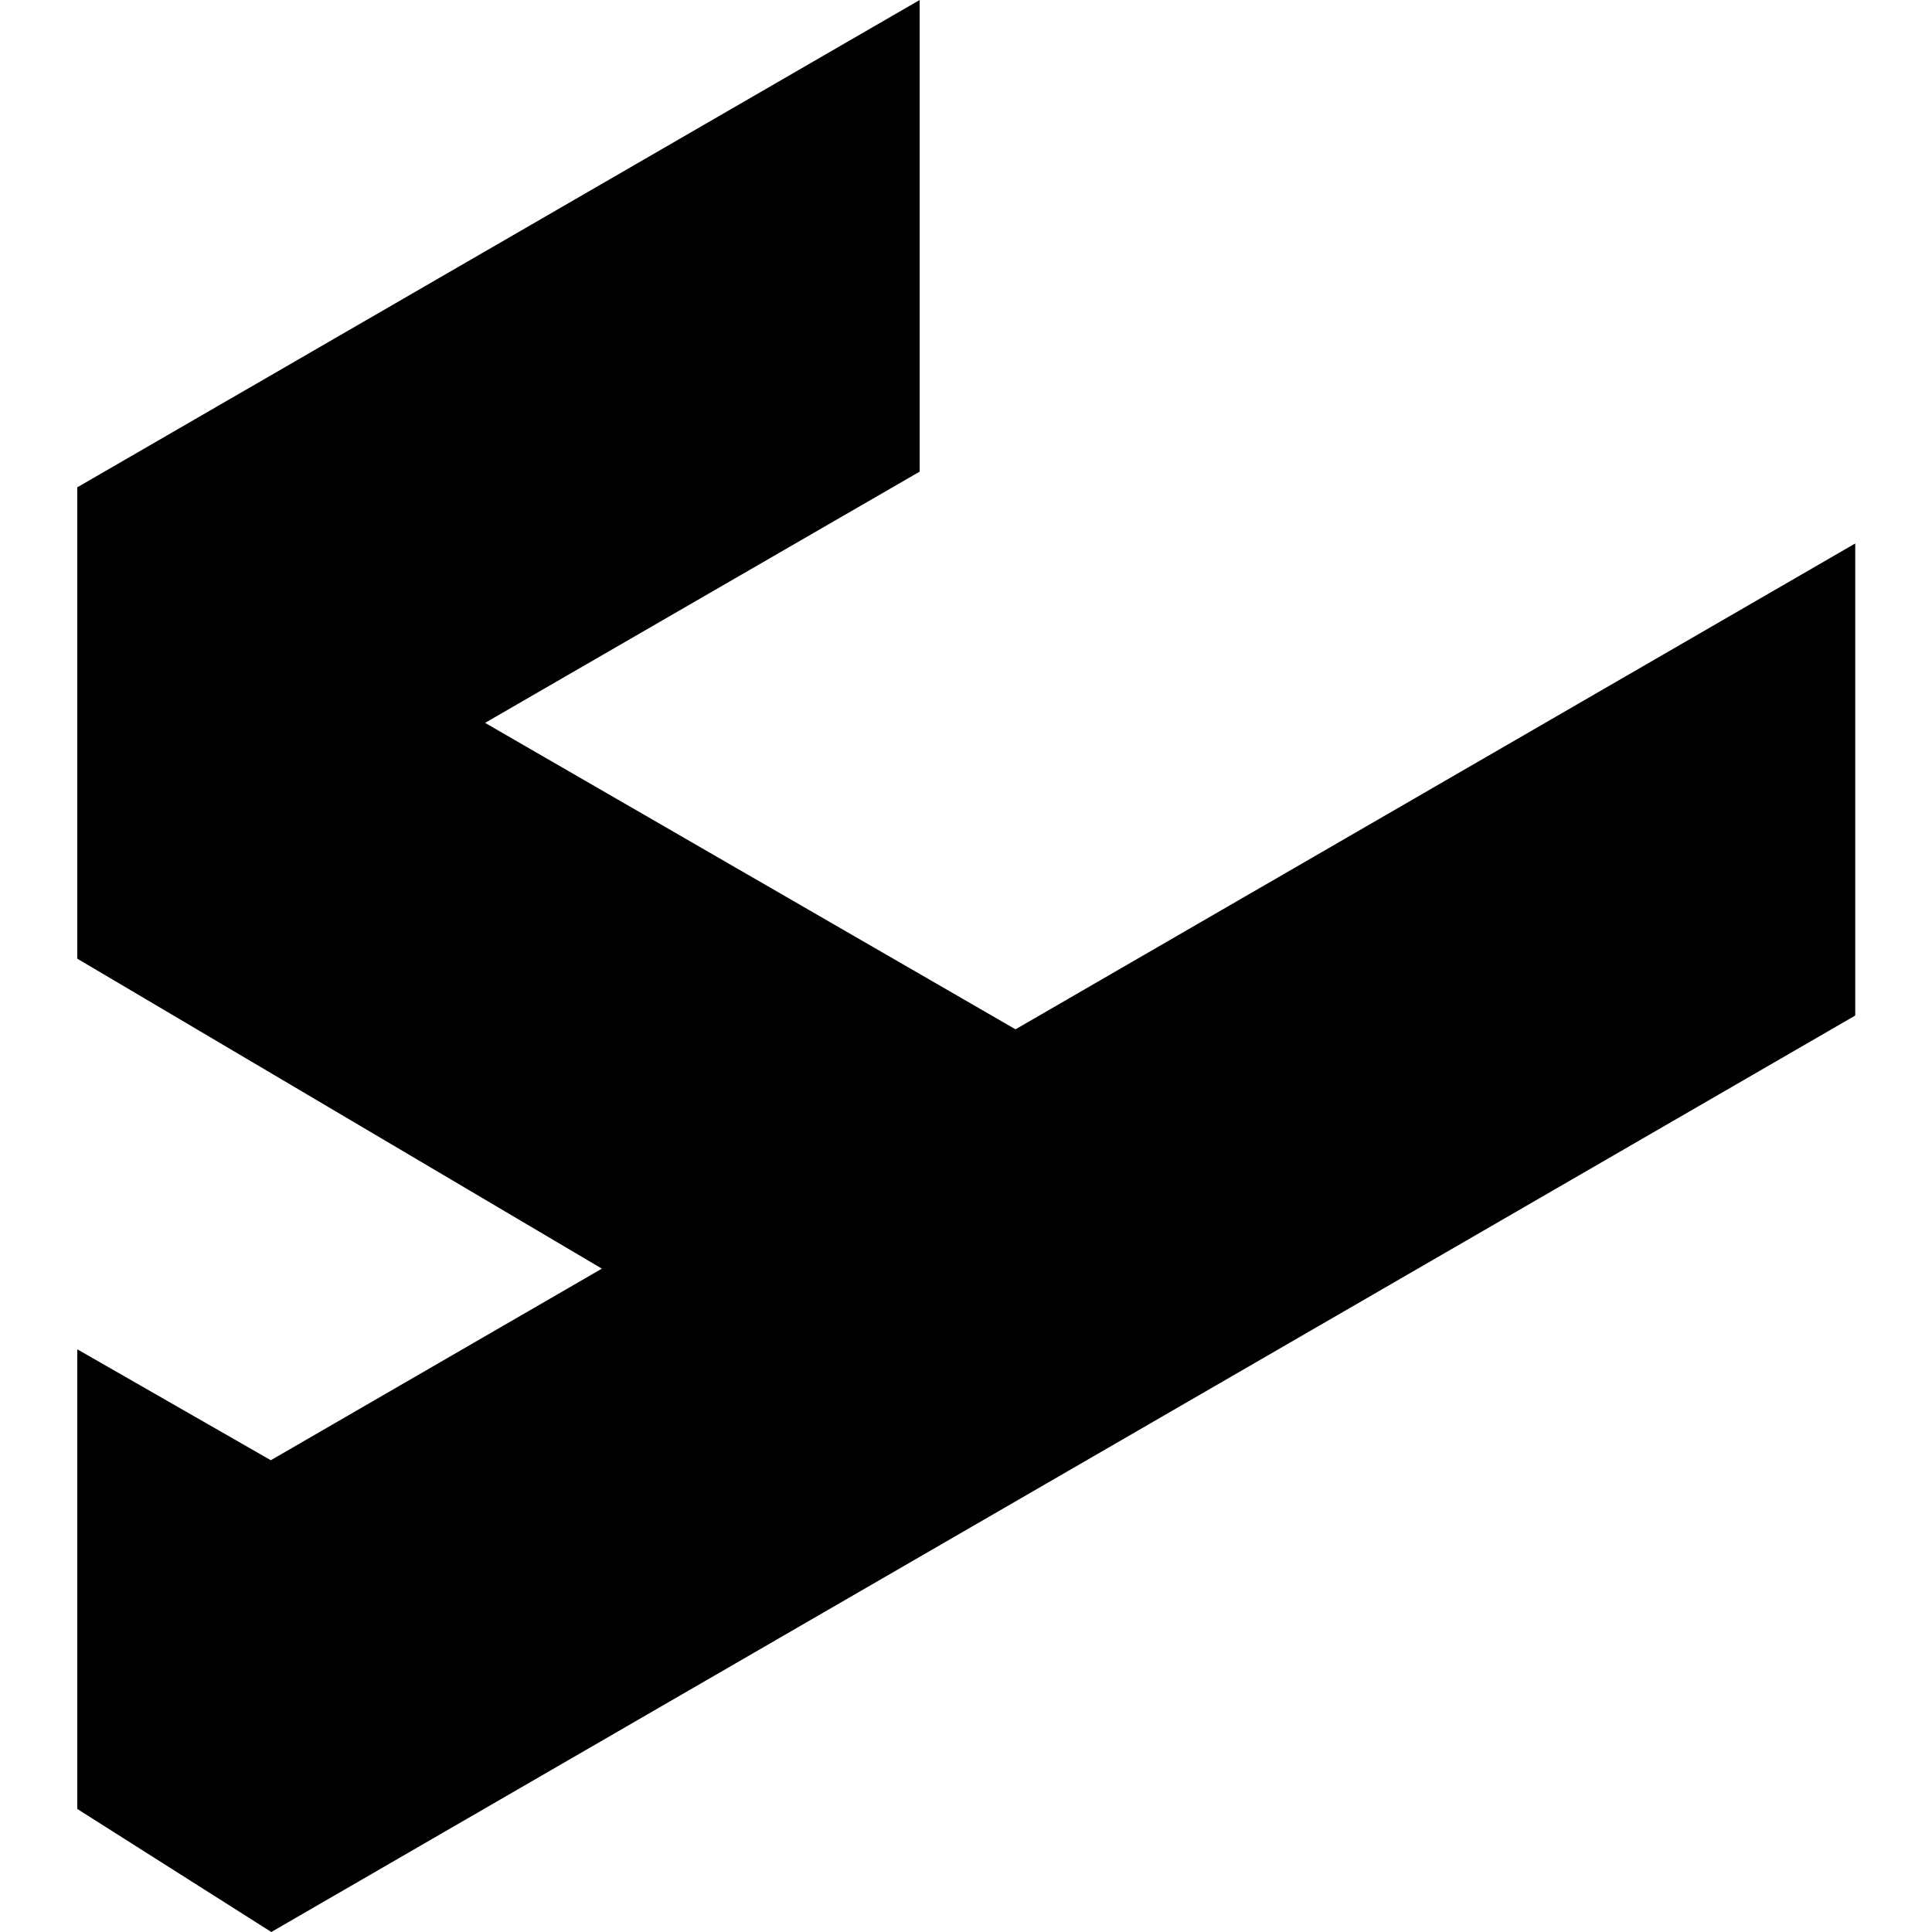
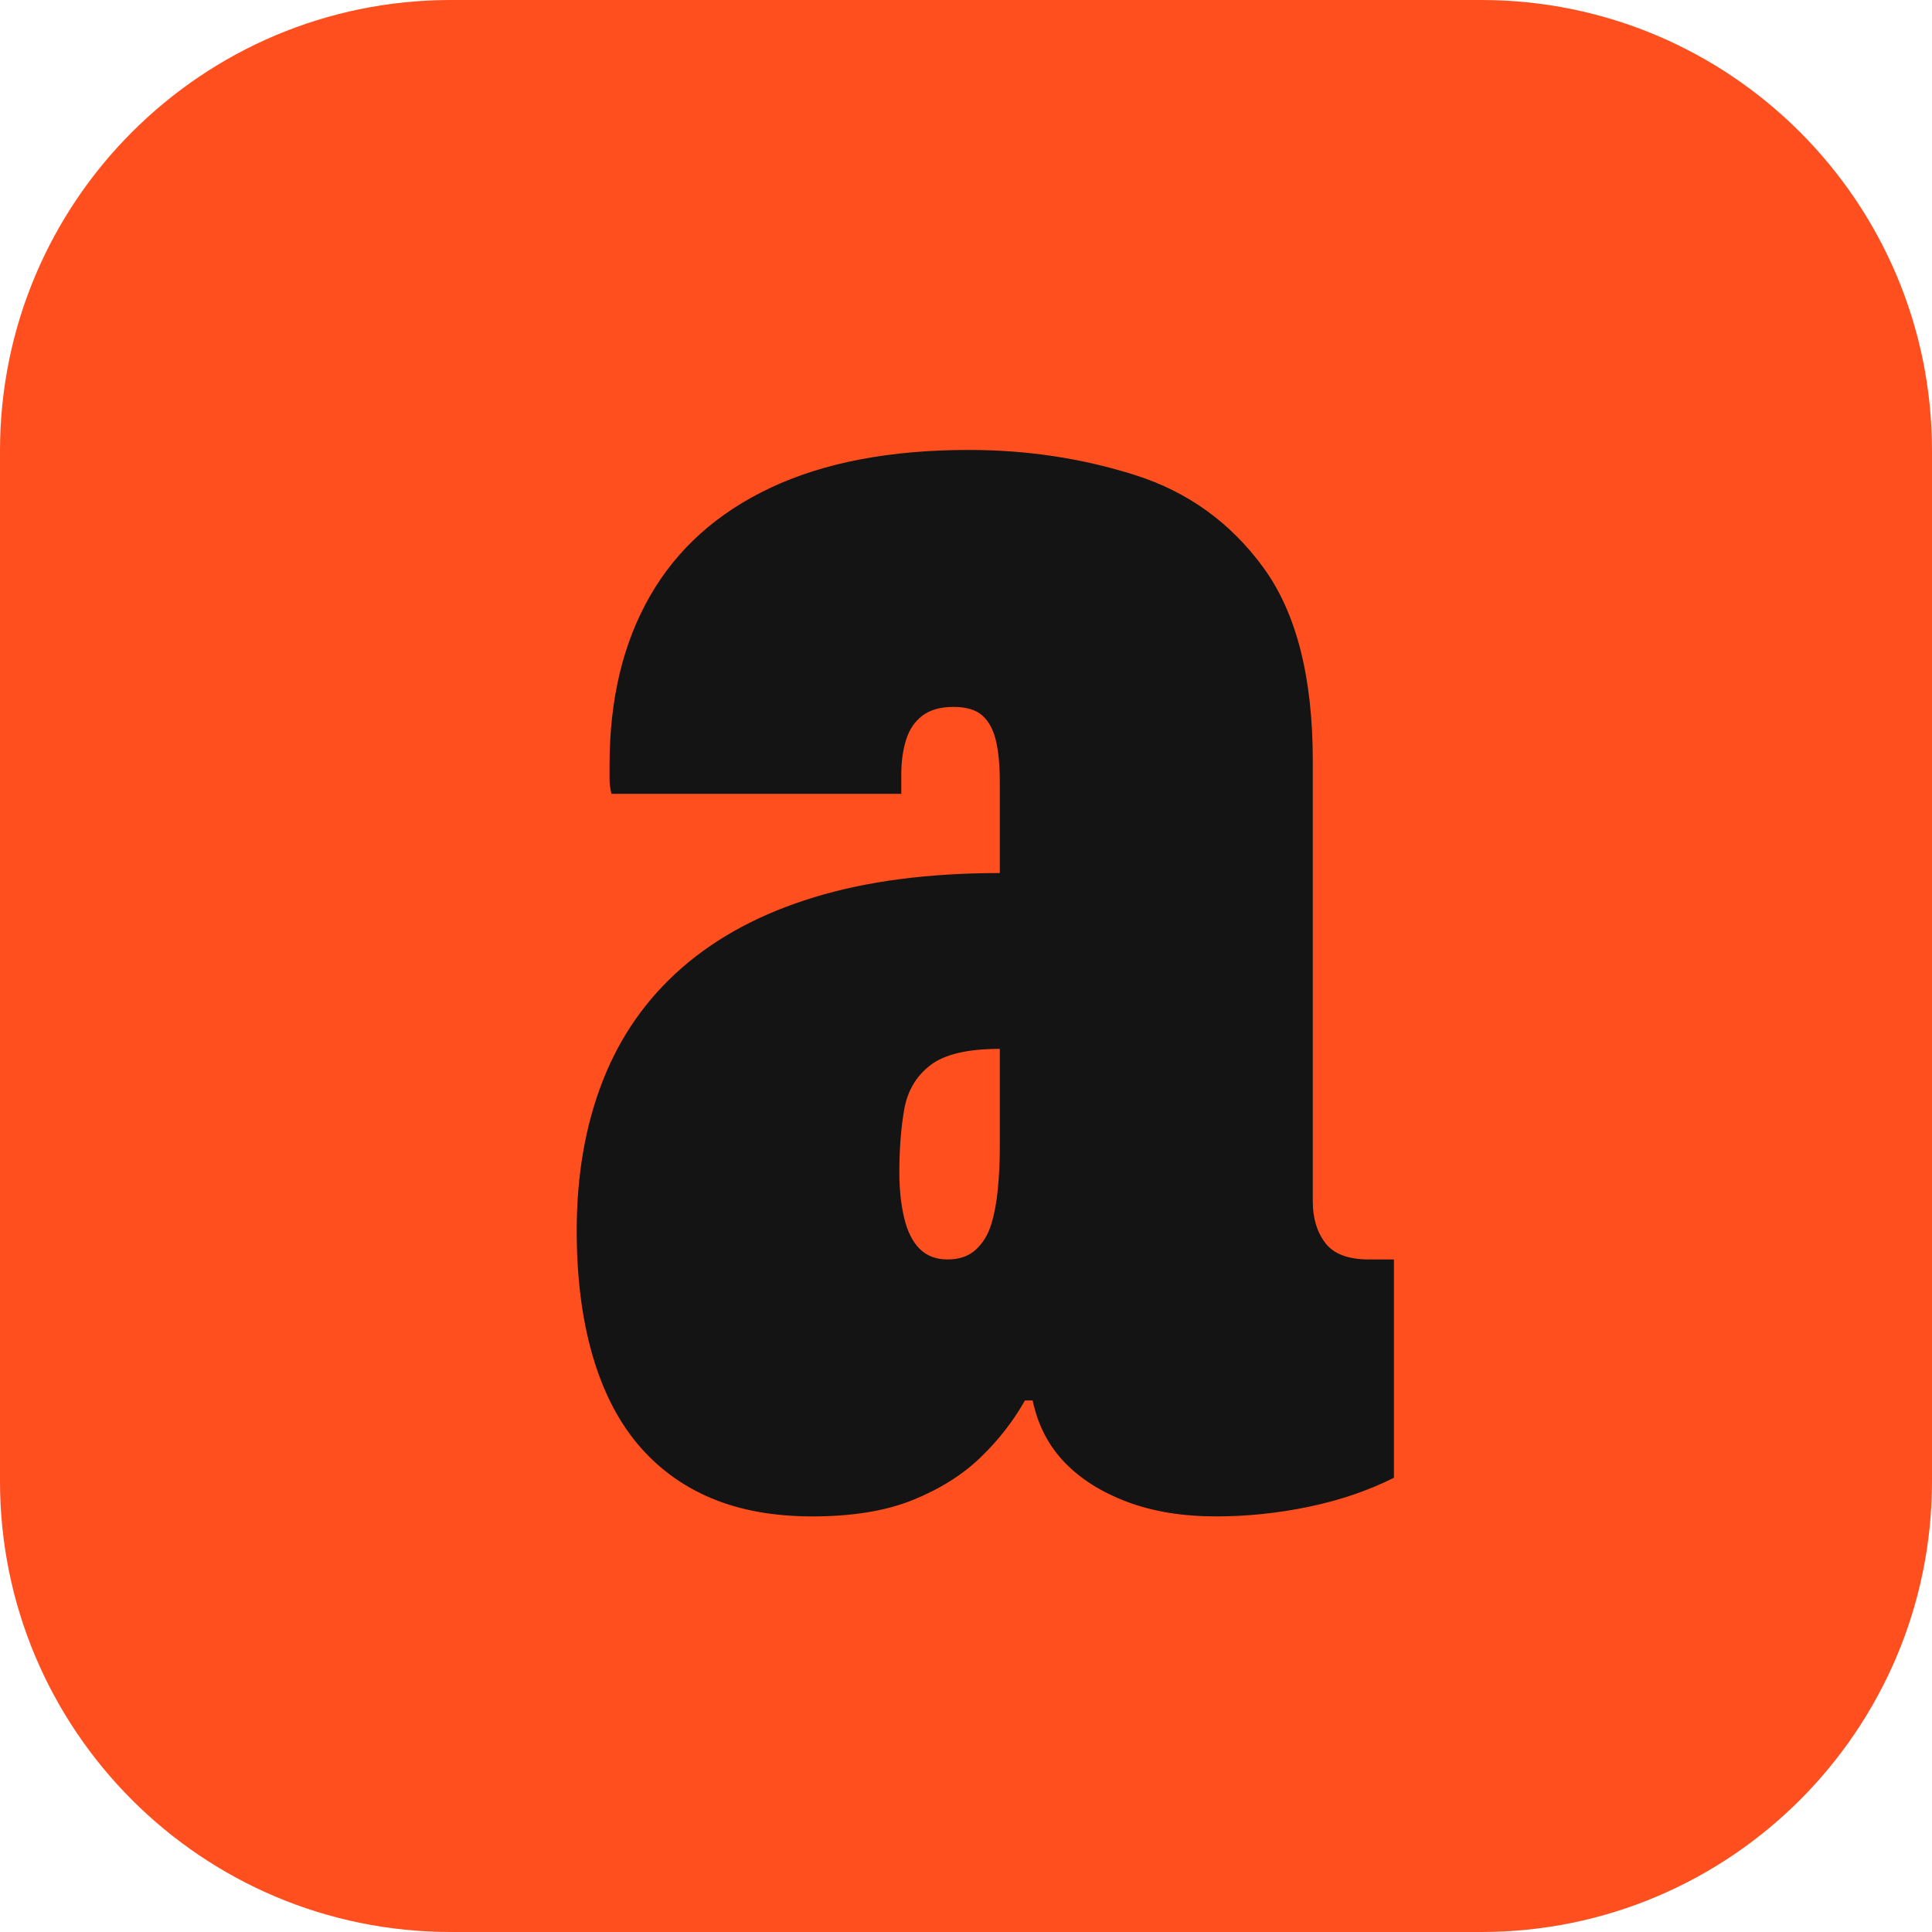
- <svg xmlns="http://www.w3.org/2000/svg" width="100px" height="100px" viewBox="0 0 100 100" version="1.1">
-   <path d="M47.601,0 L47.601,24.412 L25.107,37.416 L52.563,53.277 L96.027,28.129 L96.027,52.564 L14.147,99.94 L14.043,100 L13.93,99.928 L4,93.631 L4,69.84 L14.017,75.581 L31.153,65.665 L4,49.621 L4,25.224 L47.601,0 Z" fill="#000000" />
+ <svg xmlns="http://www.w3.org/2000/svg" viewBox="0 0 180 180">
+   <rect width="180" height="180" rx="42" fill="#FF4F1F" />
+   <path fill="#141414" d="M75.69 141.28Q70.29 141.28 66.24 139.57Q62.19 137.86 59.4 134.53Q56.61 131.2 55.17 126.16Q53.73 121.12 53.73 114.64Q53.73 106.9 56.16 100.69Q58.59 94.48 63.54 90.16Q68.49 85.84 75.87 83.59Q83.25 81.34 93.15 81.34V72.88Q93.15 70.54 92.79 69.01Q92.43 67.48 91.53 66.67Q90.63 65.86 88.83 65.86Q87.03 65.86 85.95 66.67Q84.87 67.48 84.42 68.92Q83.97 70.36 83.97 72.16V73.96H56.97Q56.79 73.24 56.79 72.61Q56.79 71.98 56.79 71.26Q56.79 62.08 60.57 55.51Q64.35 48.94 71.82 45.43Q79.29 41.92 90.27 41.92Q98.37 41.92 105.75 44.26Q113.13 46.6 117.72 52.9Q122.31 59.2 122.31 70.9V111.94Q122.31 114.28 123.48 115.81Q124.65 117.34 127.53 117.34H129.87V137.68Q126.27 139.48 121.95 140.38Q117.63 141.28 113.31 141.28Q108.63 141.28 105.03 139.93Q101.43 138.58 99.18 136.24Q96.93 133.9 96.21 130.48H95.49Q93.87 133.36 91.35 135.79Q88.83 138.22 85.05 139.75Q81.27 141.28 75.69 141.28ZM88.29 117.34Q89.91 117.34 90.9 116.44Q91.89 115.54 92.34 114.1Q92.79 112.66 92.97 110.77Q93.15 108.88 93.15 106.9V97.72Q88.65 97.72 86.67 99.25Q84.69 100.78 84.24 103.39Q83.79 106 83.79 109.24Q83.79 111.58 84.24 113.47Q84.69 115.36 85.68 116.35Q86.67 117.34 88.29 117.34Z" />
</svg>
